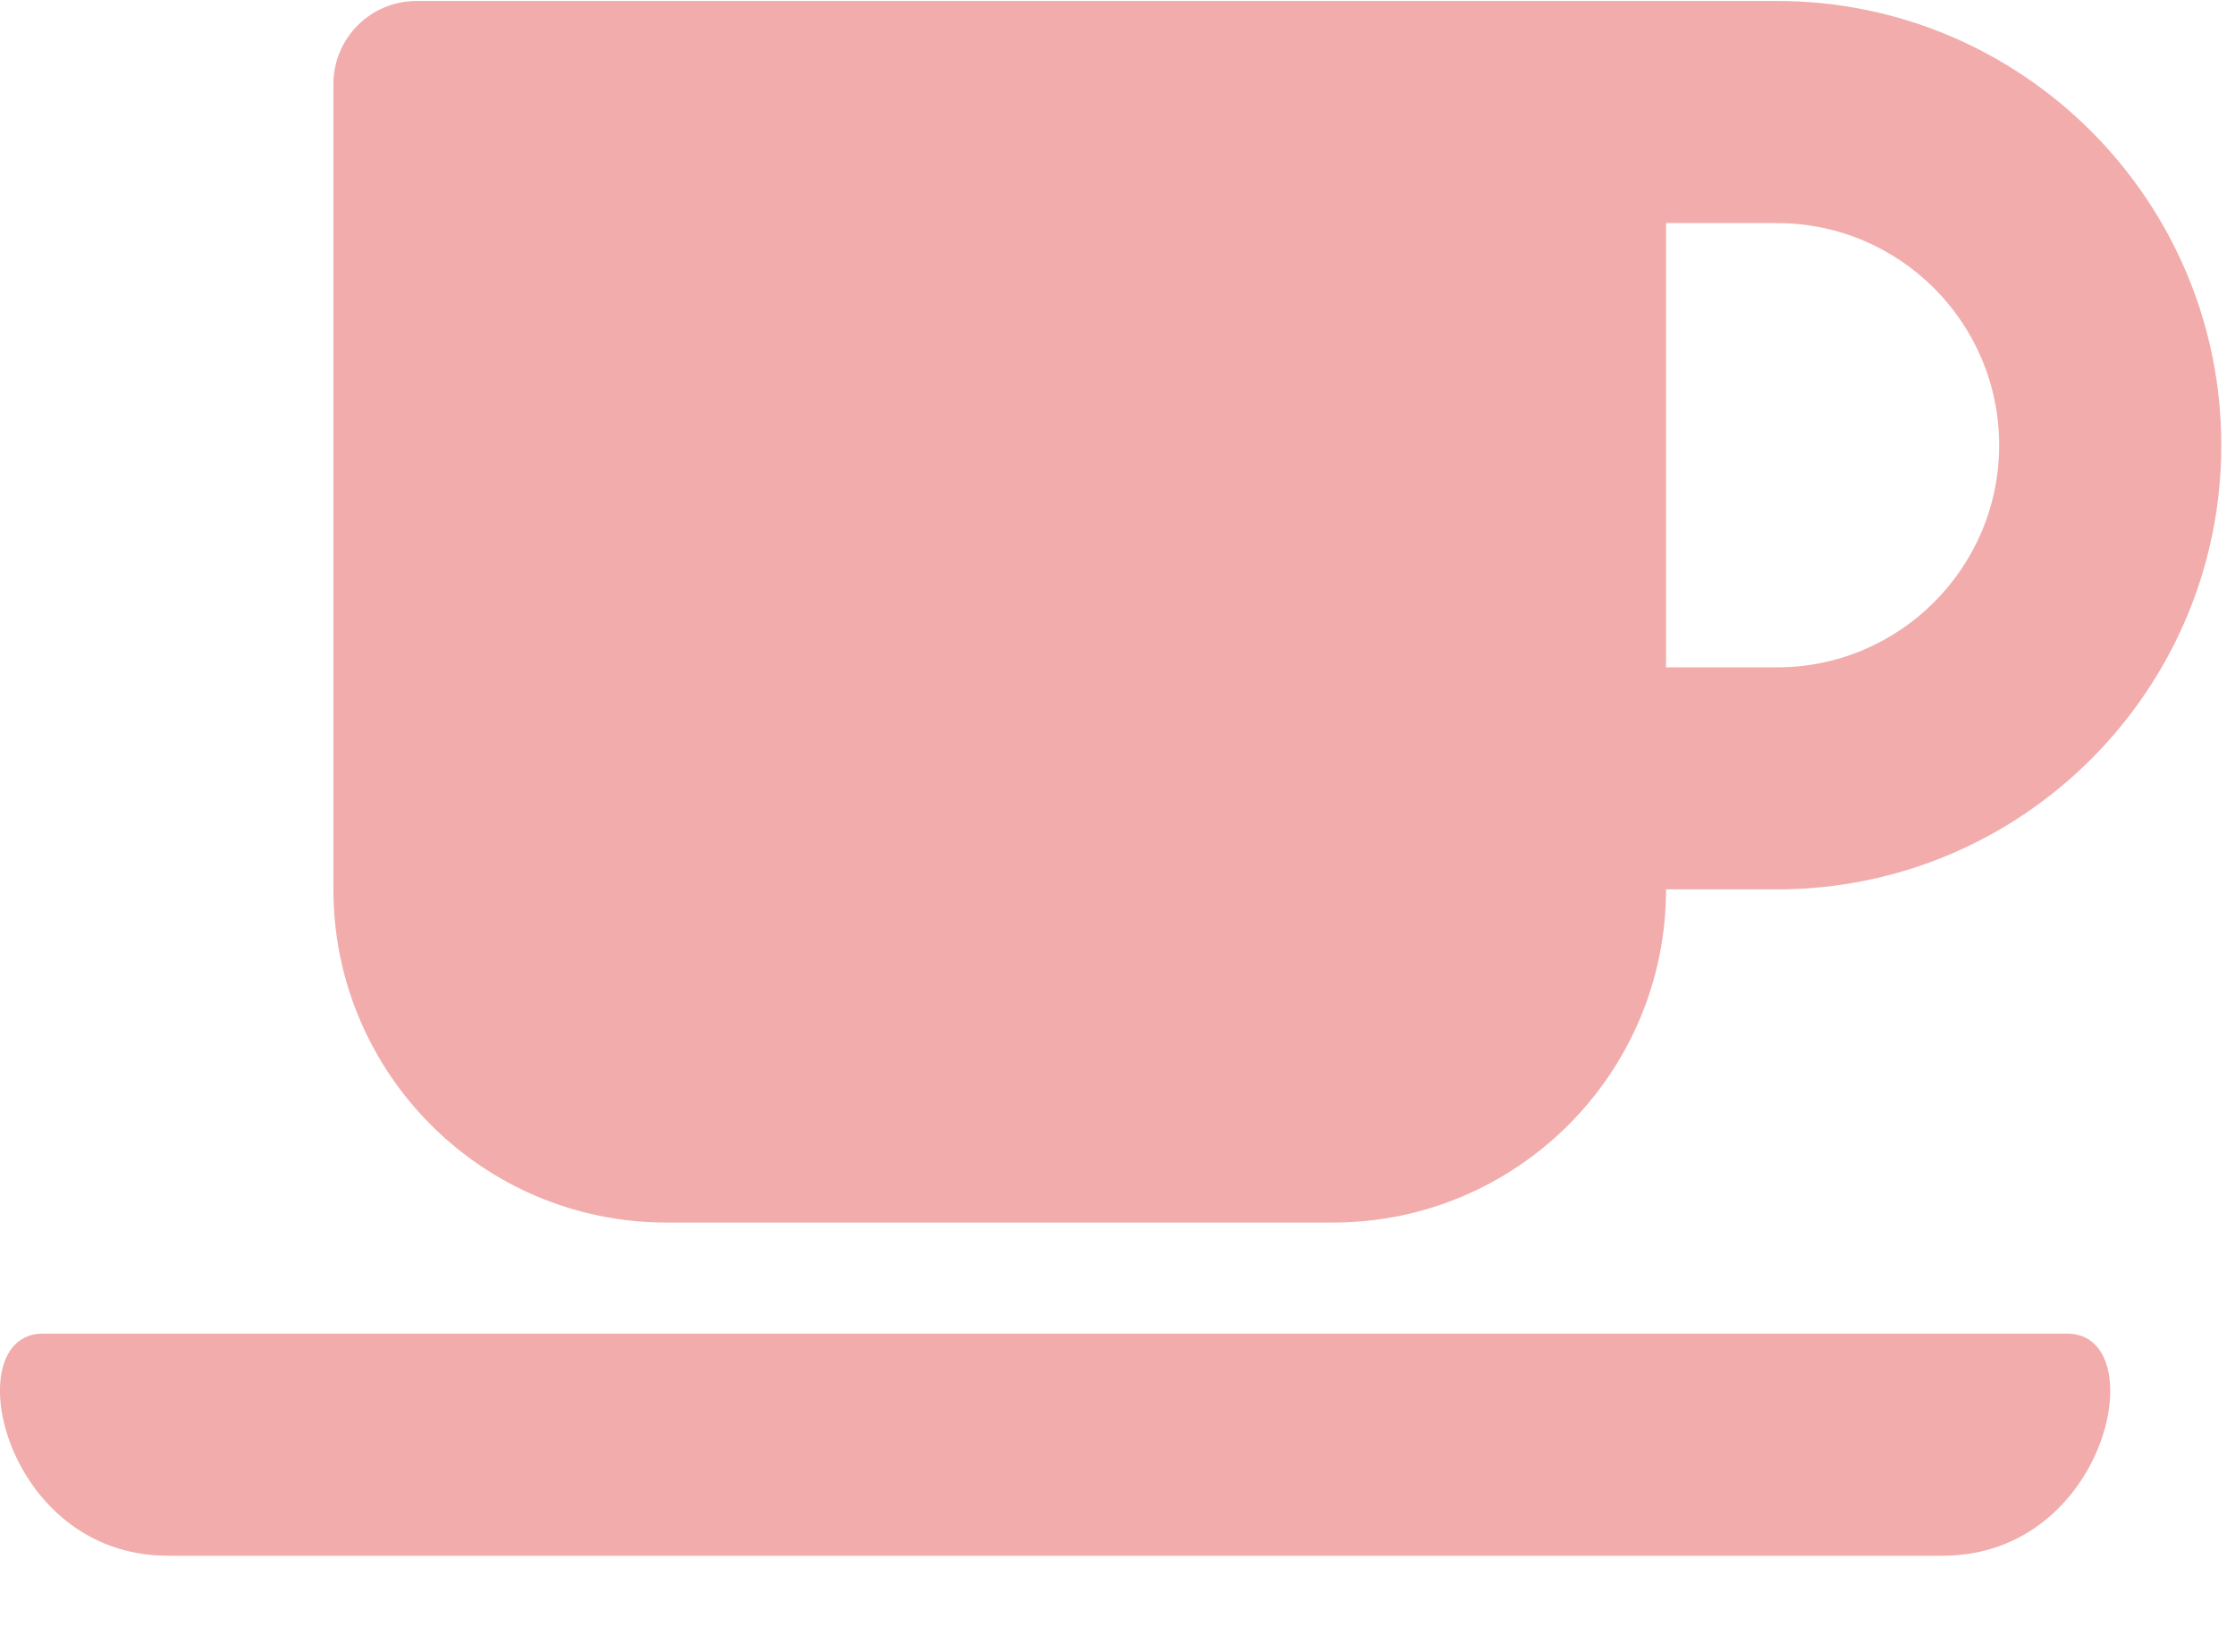
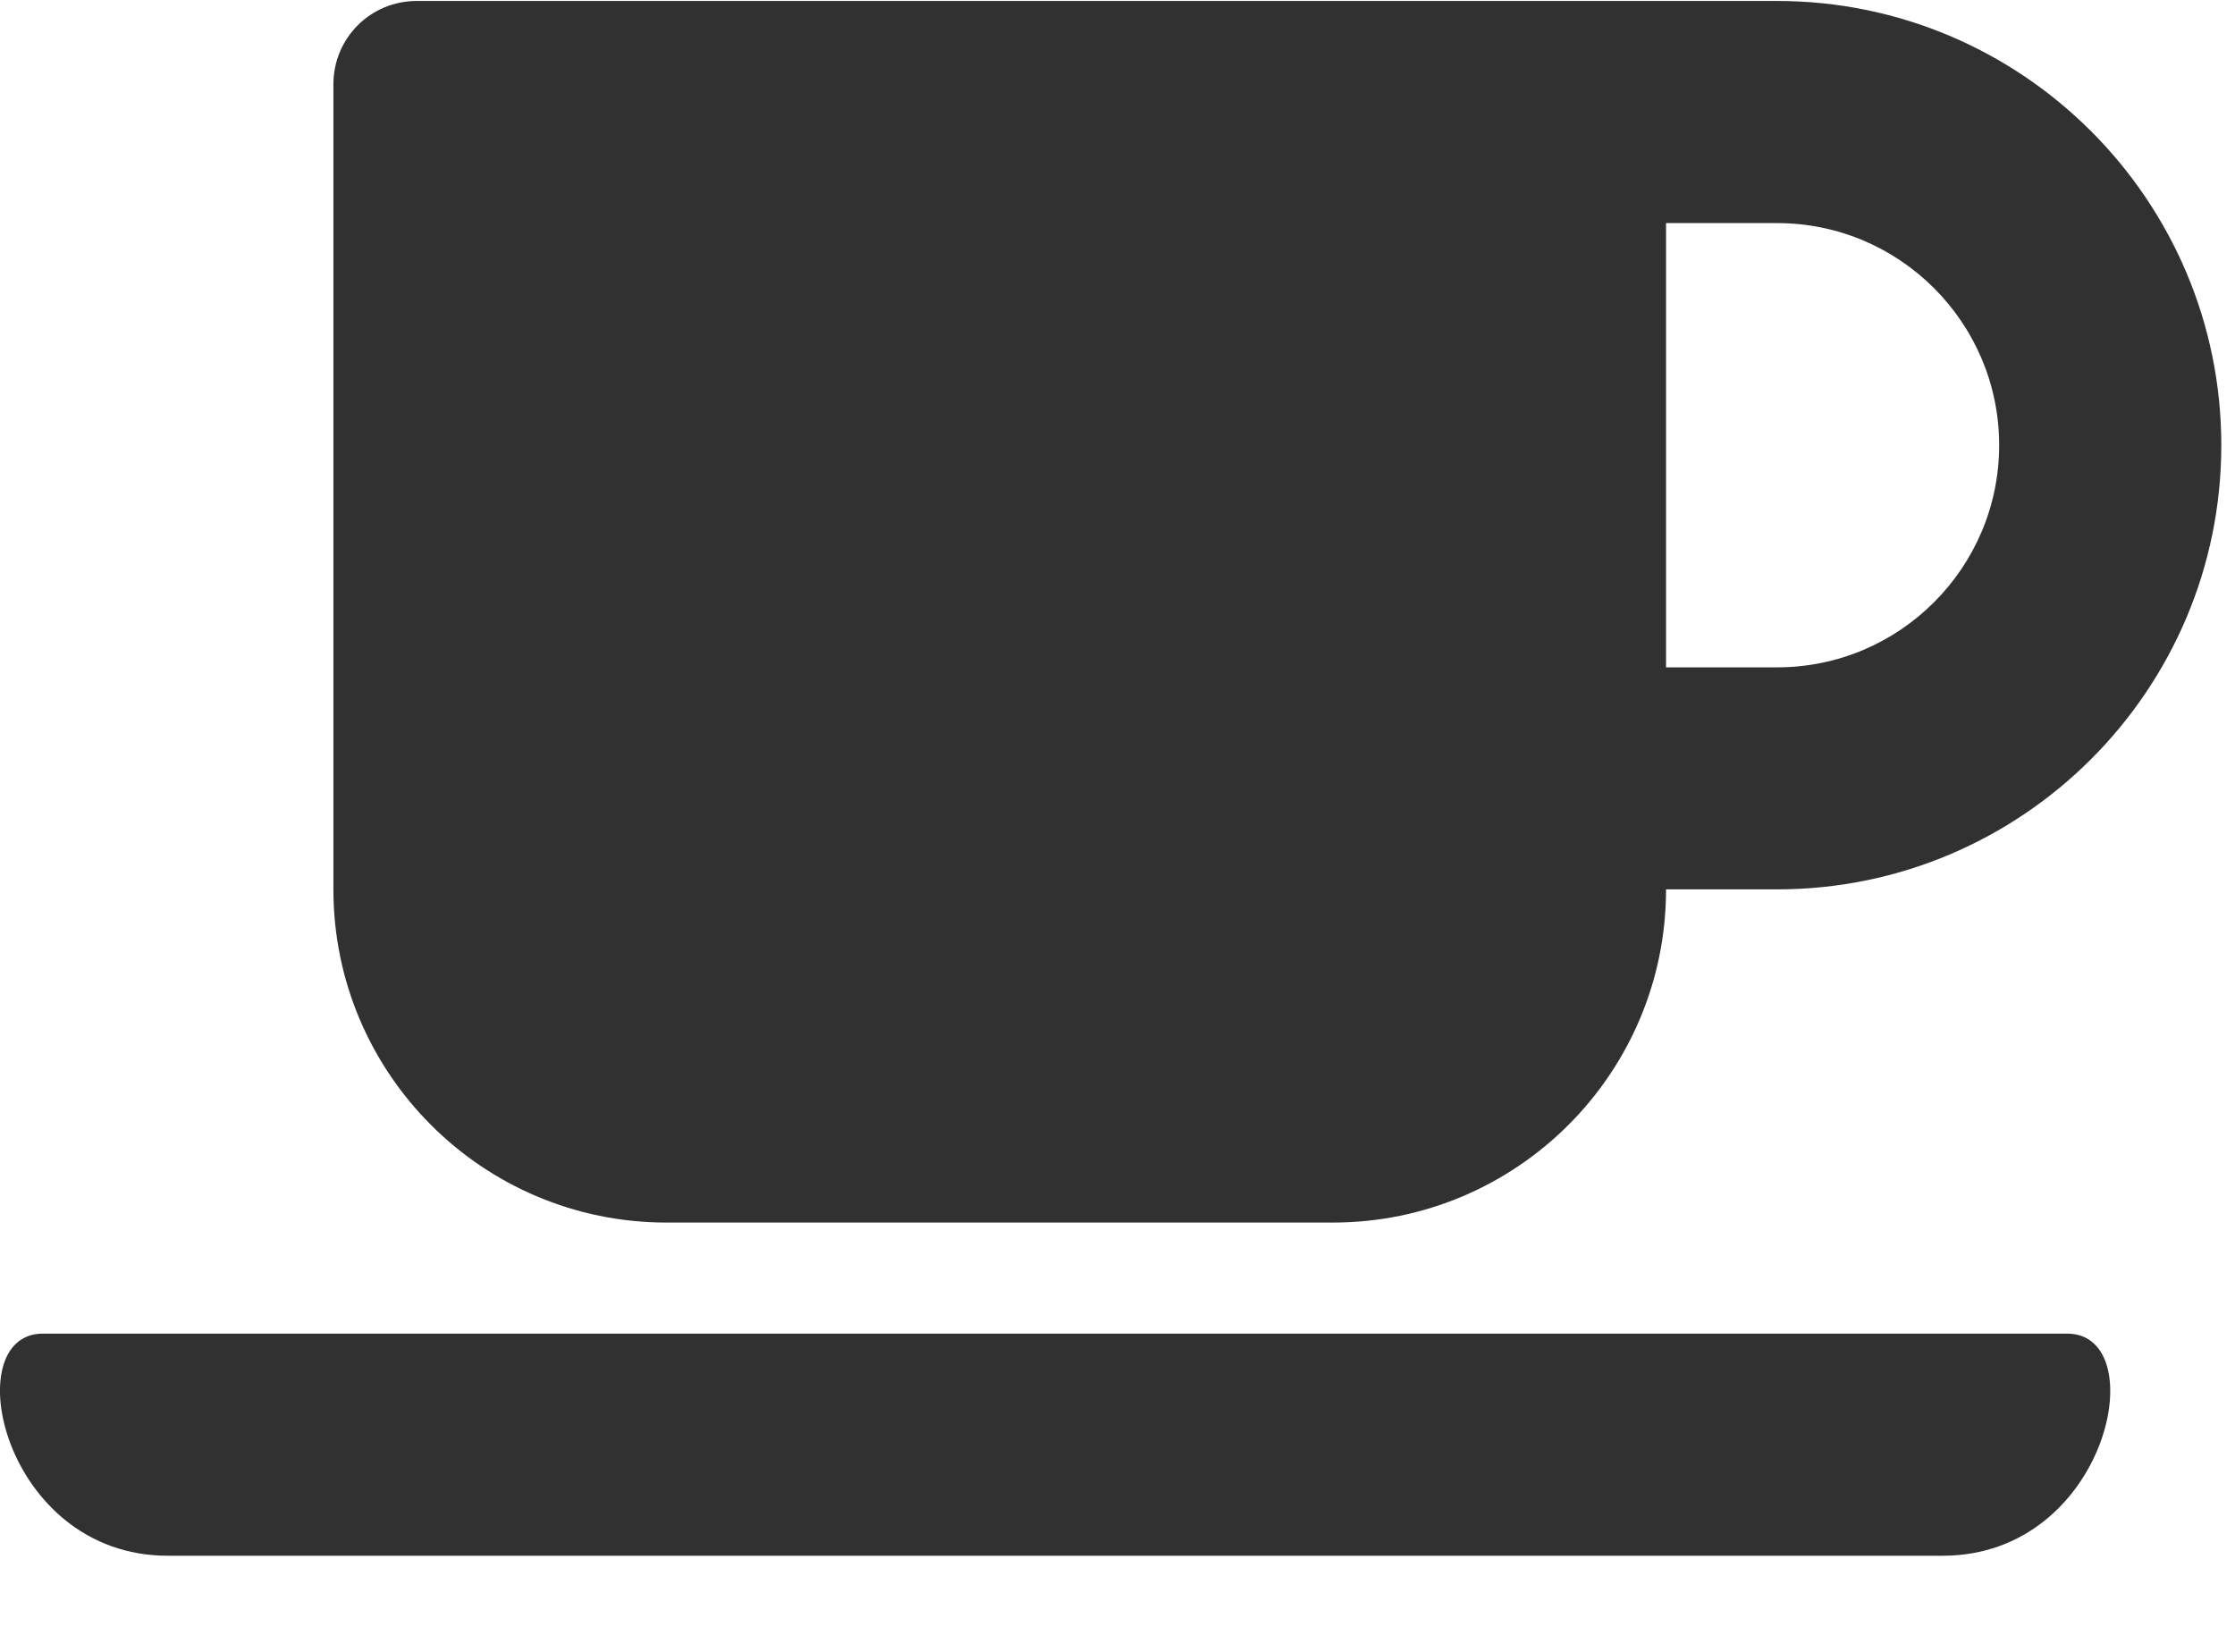
<svg xmlns="http://www.w3.org/2000/svg" width="23" height="17" viewBox="0 0 23 17" fill="none">
-   <path d="M6.859 12.582H13.716C15.609 12.582 17.145 11.046 17.145 9.153H18.288C20.809 9.153 22.859 7.103 22.859 4.582C22.859 2.06 20.809 0.01 18.288 0.01H4.288C3.813 0.01 3.431 0.392 3.431 0.867V9.153C3.431 11.046 4.966 12.582 6.859 12.582ZM18.288 2.296C19.549 2.296 20.573 3.321 20.573 4.582C20.573 5.842 19.549 6.868 18.288 6.868H17.145V2.296H18.288ZM19.991 16.011H1.727C0.027 16.011 -0.452 13.725 0.441 13.725H21.273C22.166 13.725 21.695 16.011 19.991 16.011Z" fill="#F2ACAC" />
+   <path d="M6.859 12.582H13.716C15.609 12.582 17.145 11.046 17.145 9.153H18.288C20.809 9.153 22.859 7.103 22.859 4.582C22.859 2.06 20.809 0.01 18.288 0.01H4.288C3.813 0.01 3.431 0.392 3.431 0.867V9.153C3.431 11.046 4.966 12.582 6.859 12.582ZM18.288 2.296C19.549 2.296 20.573 3.321 20.573 4.582C20.573 5.842 19.549 6.868 18.288 6.868H17.145V2.296H18.288ZM19.991 16.011H1.727C0.027 16.011 -0.452 13.725 0.441 13.725H21.273C22.166 13.725 21.695 16.011 19.991 16.011V16.011Z" fill="#313131" />
</svg>
